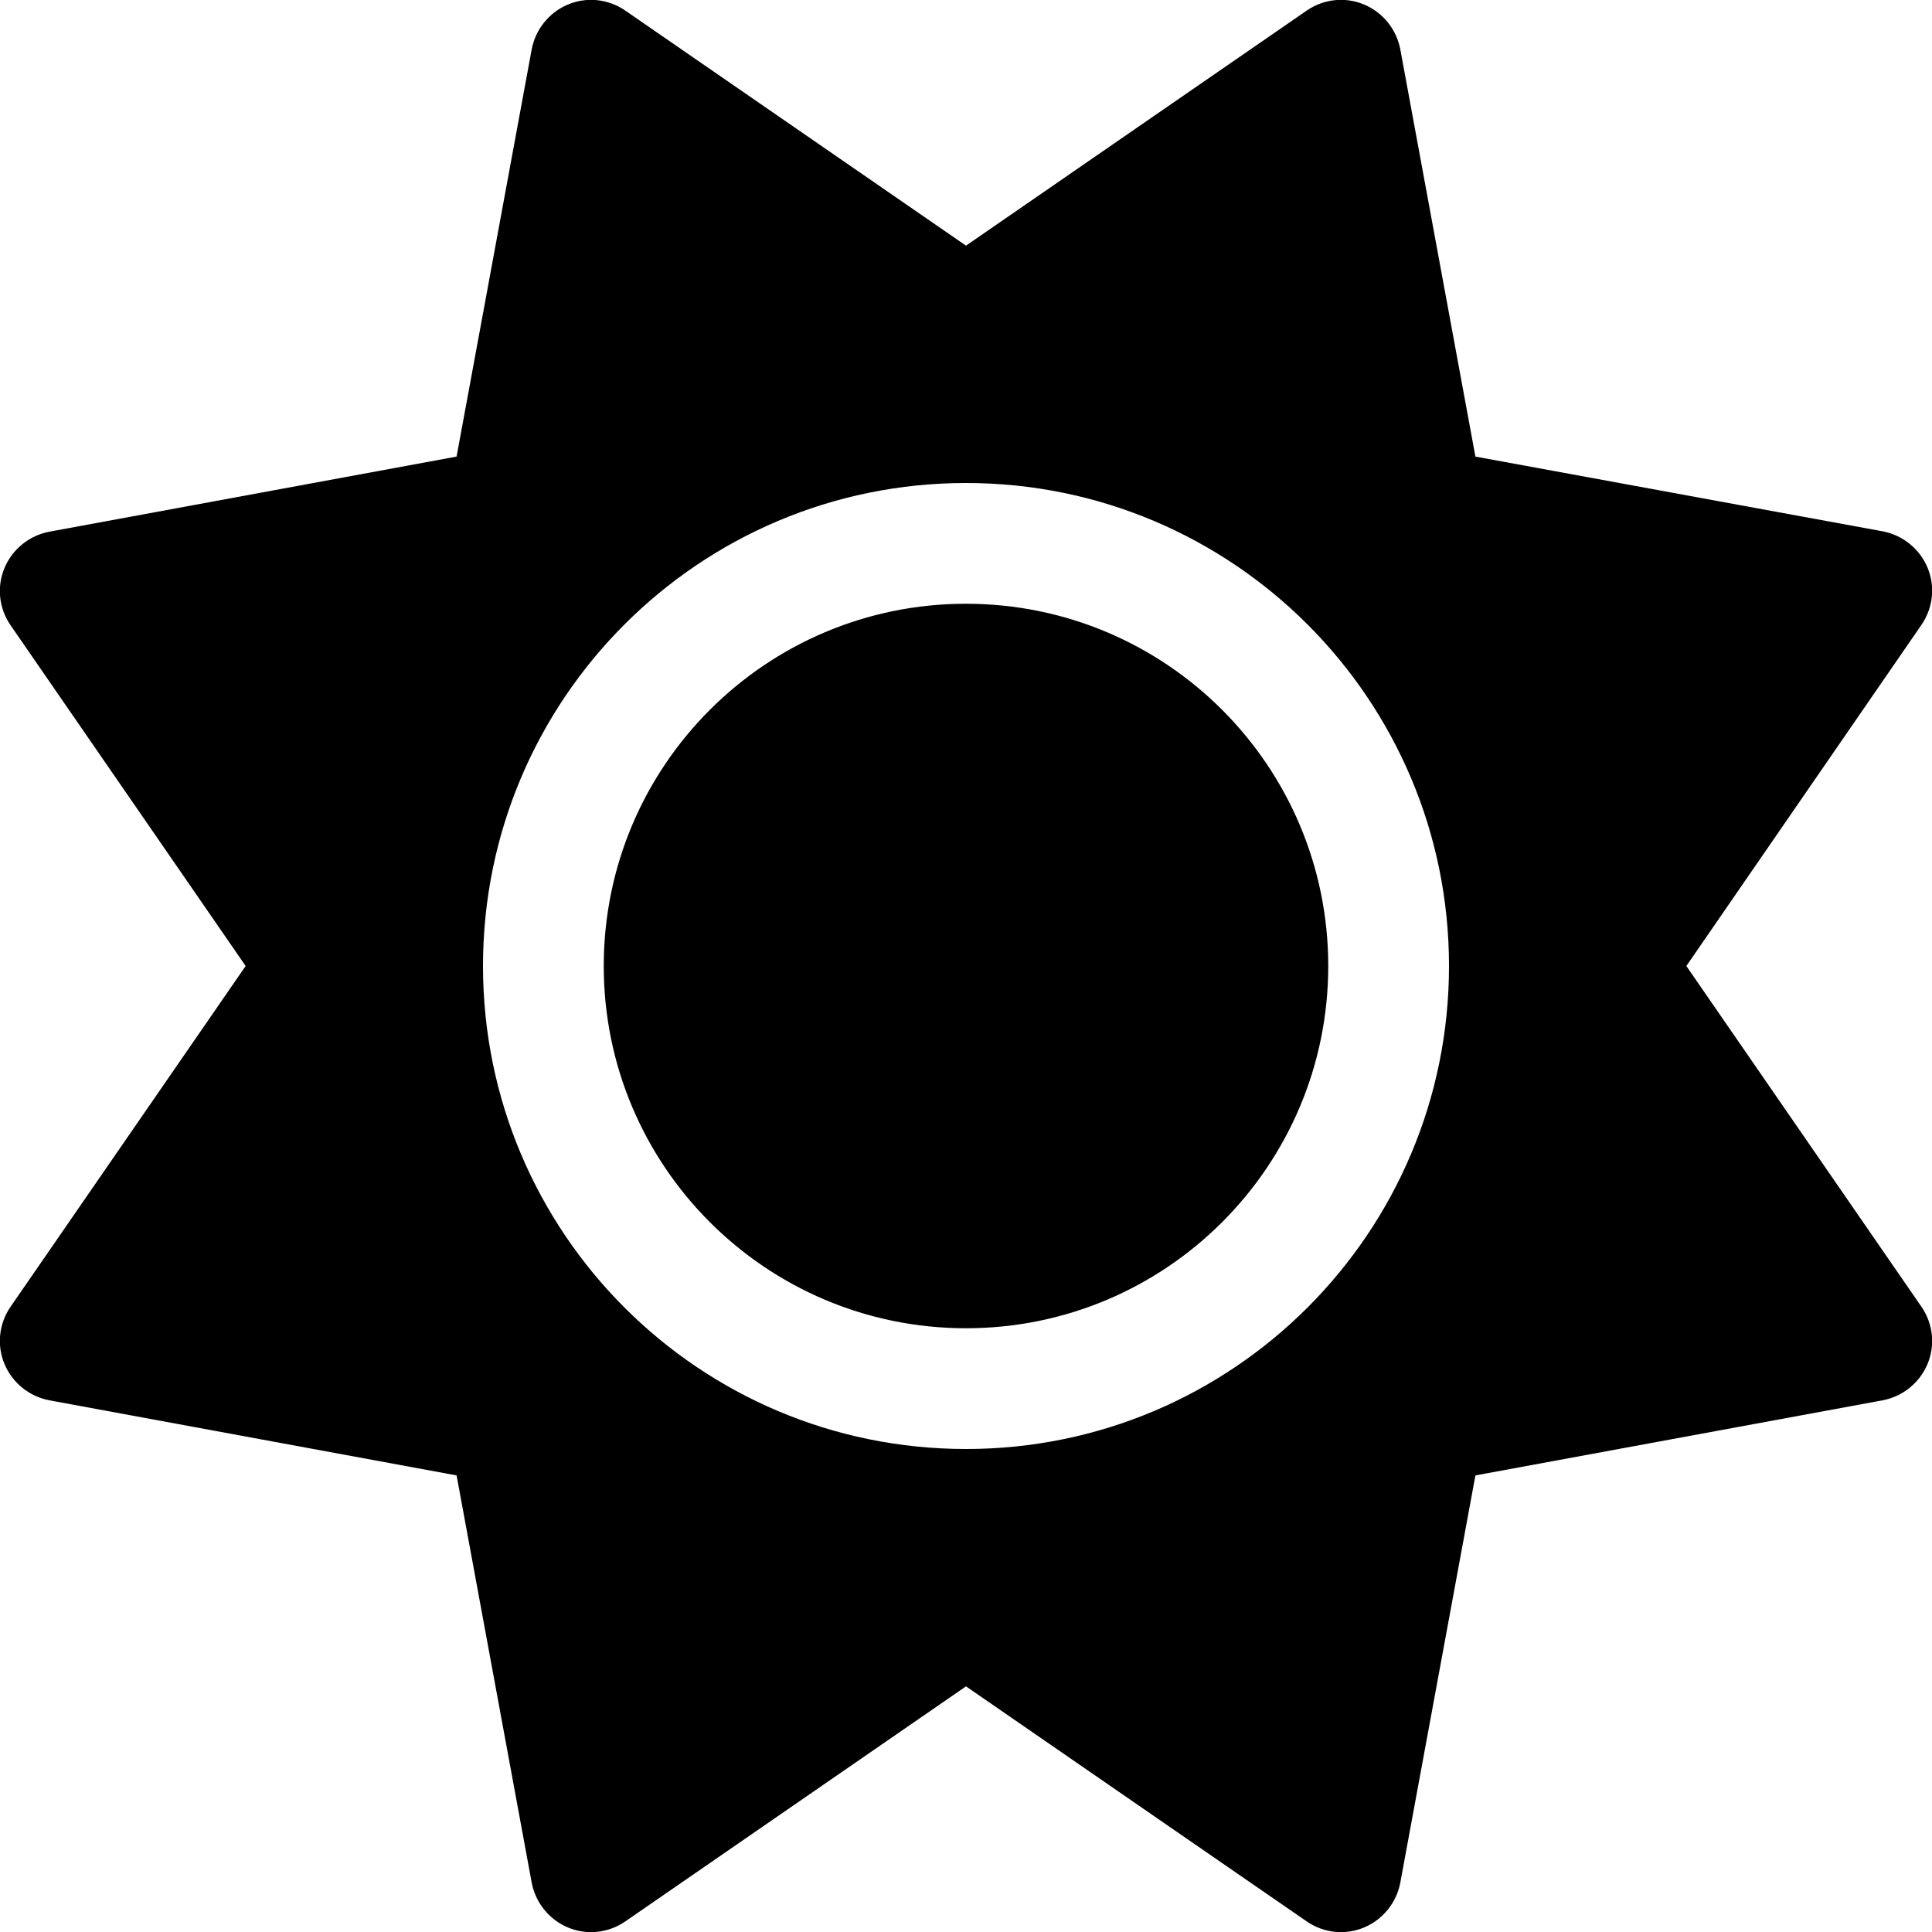
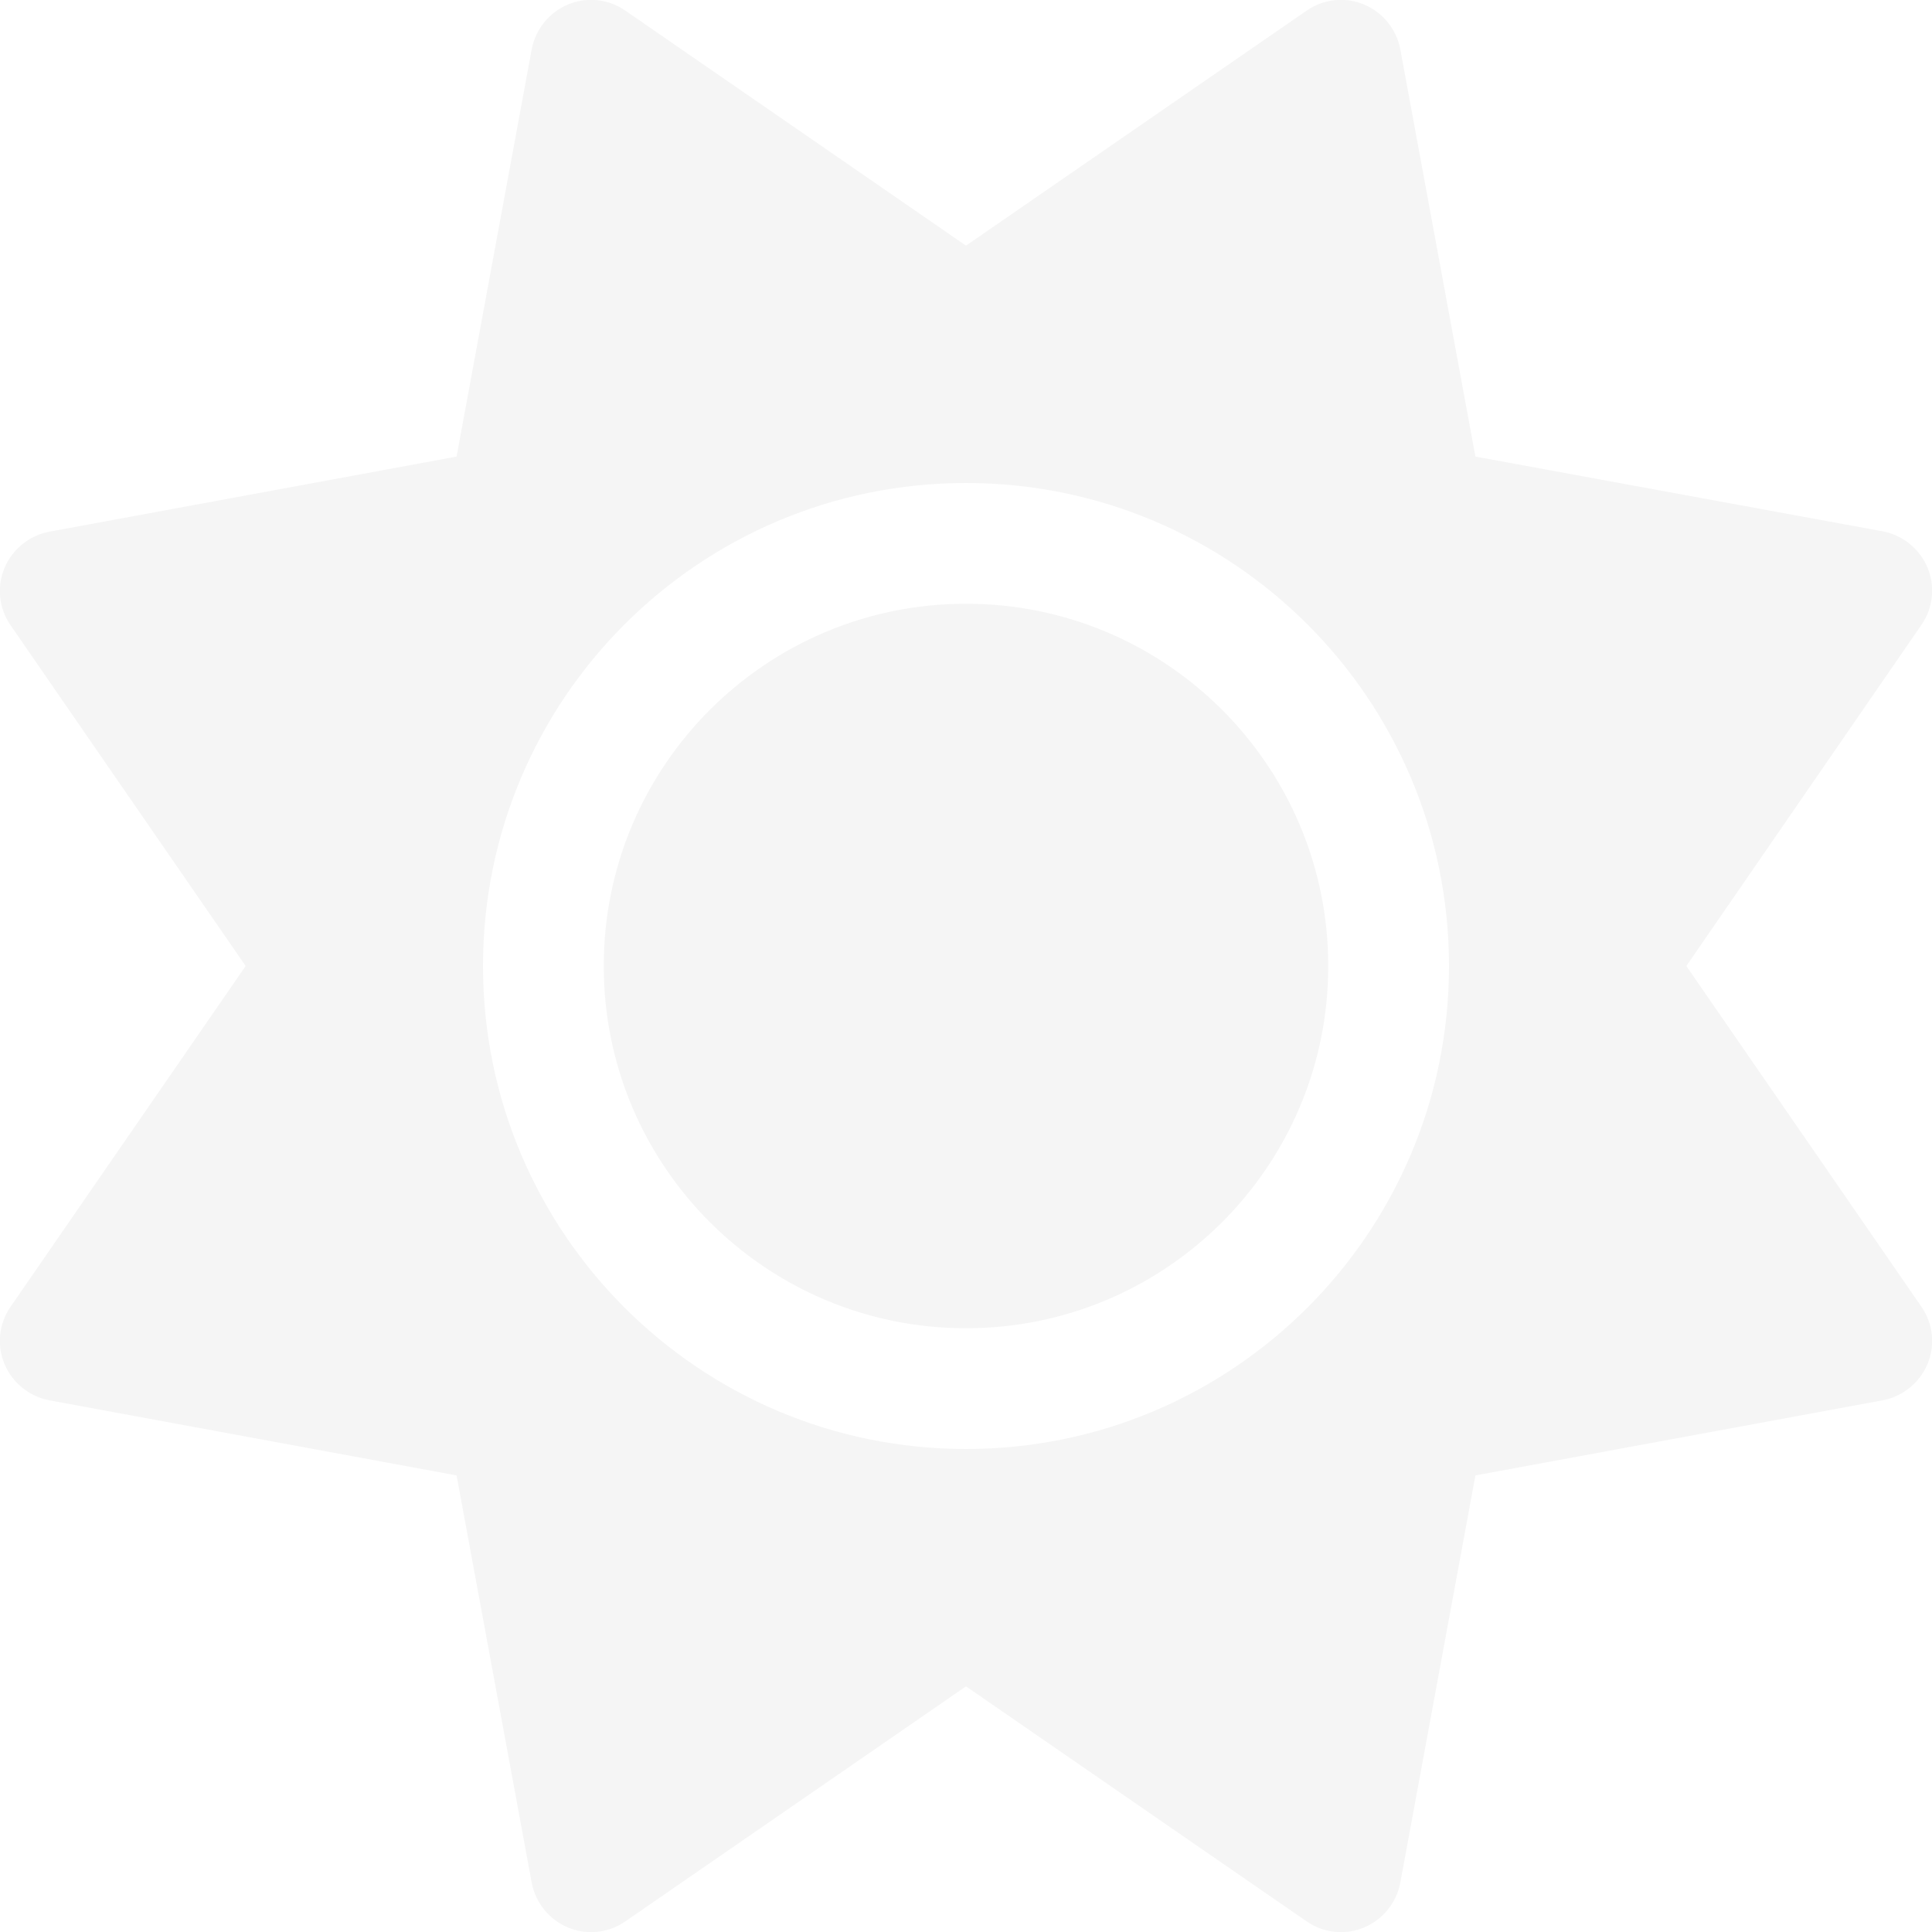
<svg xmlns="http://www.w3.org/2000/svg" viewBox="0 0 512 512">
-   <path d="M361.5 1.2c5 2.1 8.6 6.6 9.6 11.9L391 121l107.9 19.8c5.3 1 9.8 4.6 11.9 9.6s1.5 10.7-1.6 15.2L446.9 256l62.3 90.3c3.1 4.5 3.7 10.2 1.6 15.2s-6.6 8.6-11.9 9.6L391 391 371.1 498.9c-1 5.3-4.6 9.8-9.6 11.9s-10.7 1.5-15.2-1.6L256 446.9l-90.3 62.3c-4.5 3.1-10.2 3.7-15.2 1.6s-8.6-6.6-9.6-11.9L121 391 13.1 371.1c-5.3-1-9.8-4.6-11.9-9.6s-1.5-10.7 1.6-15.2L65.1 256 2.8 165.7c-3.1-4.5-3.7-10.2-1.6-15.2s6.6-8.6 11.9-9.6L121 121 140.9 13.1c1-5.3 4.6-9.8 9.6-11.9s10.7-1.5 15.2 1.6L256 65.1 346.3 2.8c4.5-3.1 10.2-3.7 15.2-1.6zM160 256a96 96 0 1 1 192 0 96 96 0 1 1 -192 0zm224 0a128 128 0 1 0 -256 0 128 128 0 1 0 256 0z" />
+   <path fill="#f5f5f5" d="M361.5 1.2c5 2.1 8.6 6.6 9.6 11.9L391 121l107.9 19.8c5.3 1 9.8 4.6 11.9 9.6s1.5 10.7-1.6 15.2L446.9 256l62.3 90.3c3.1 4.5 3.7 10.2 1.6 15.2s-6.6 8.6-11.9 9.6L391 391 371.1 498.9c-1 5.3-4.6 9.8-9.6 11.9s-10.7 1.5-15.2-1.6L256 446.9l-90.3 62.3c-4.5 3.1-10.2 3.7-15.2 1.6s-8.6-6.6-9.6-11.9L121 391 13.1 371.1c-5.3-1-9.8-4.6-11.9-9.6s-1.5-10.7 1.6-15.2L65.1 256 2.8 165.7c-3.1-4.5-3.7-10.2-1.6-15.2s6.6-8.6 11.9-9.6L121 121 140.9 13.1c1-5.3 4.6-9.8 9.6-11.9s10.7-1.5 15.2 1.6L256 65.1 346.3 2.8c4.5-3.1 10.2-3.7 15.2-1.6zM160 256a96 96 0 1 1 192 0 96 96 0 1 1 -192 0zm224 0a128 128 0 1 0 -256 0 128 128 0 1 0 256 0z" />
</svg>
